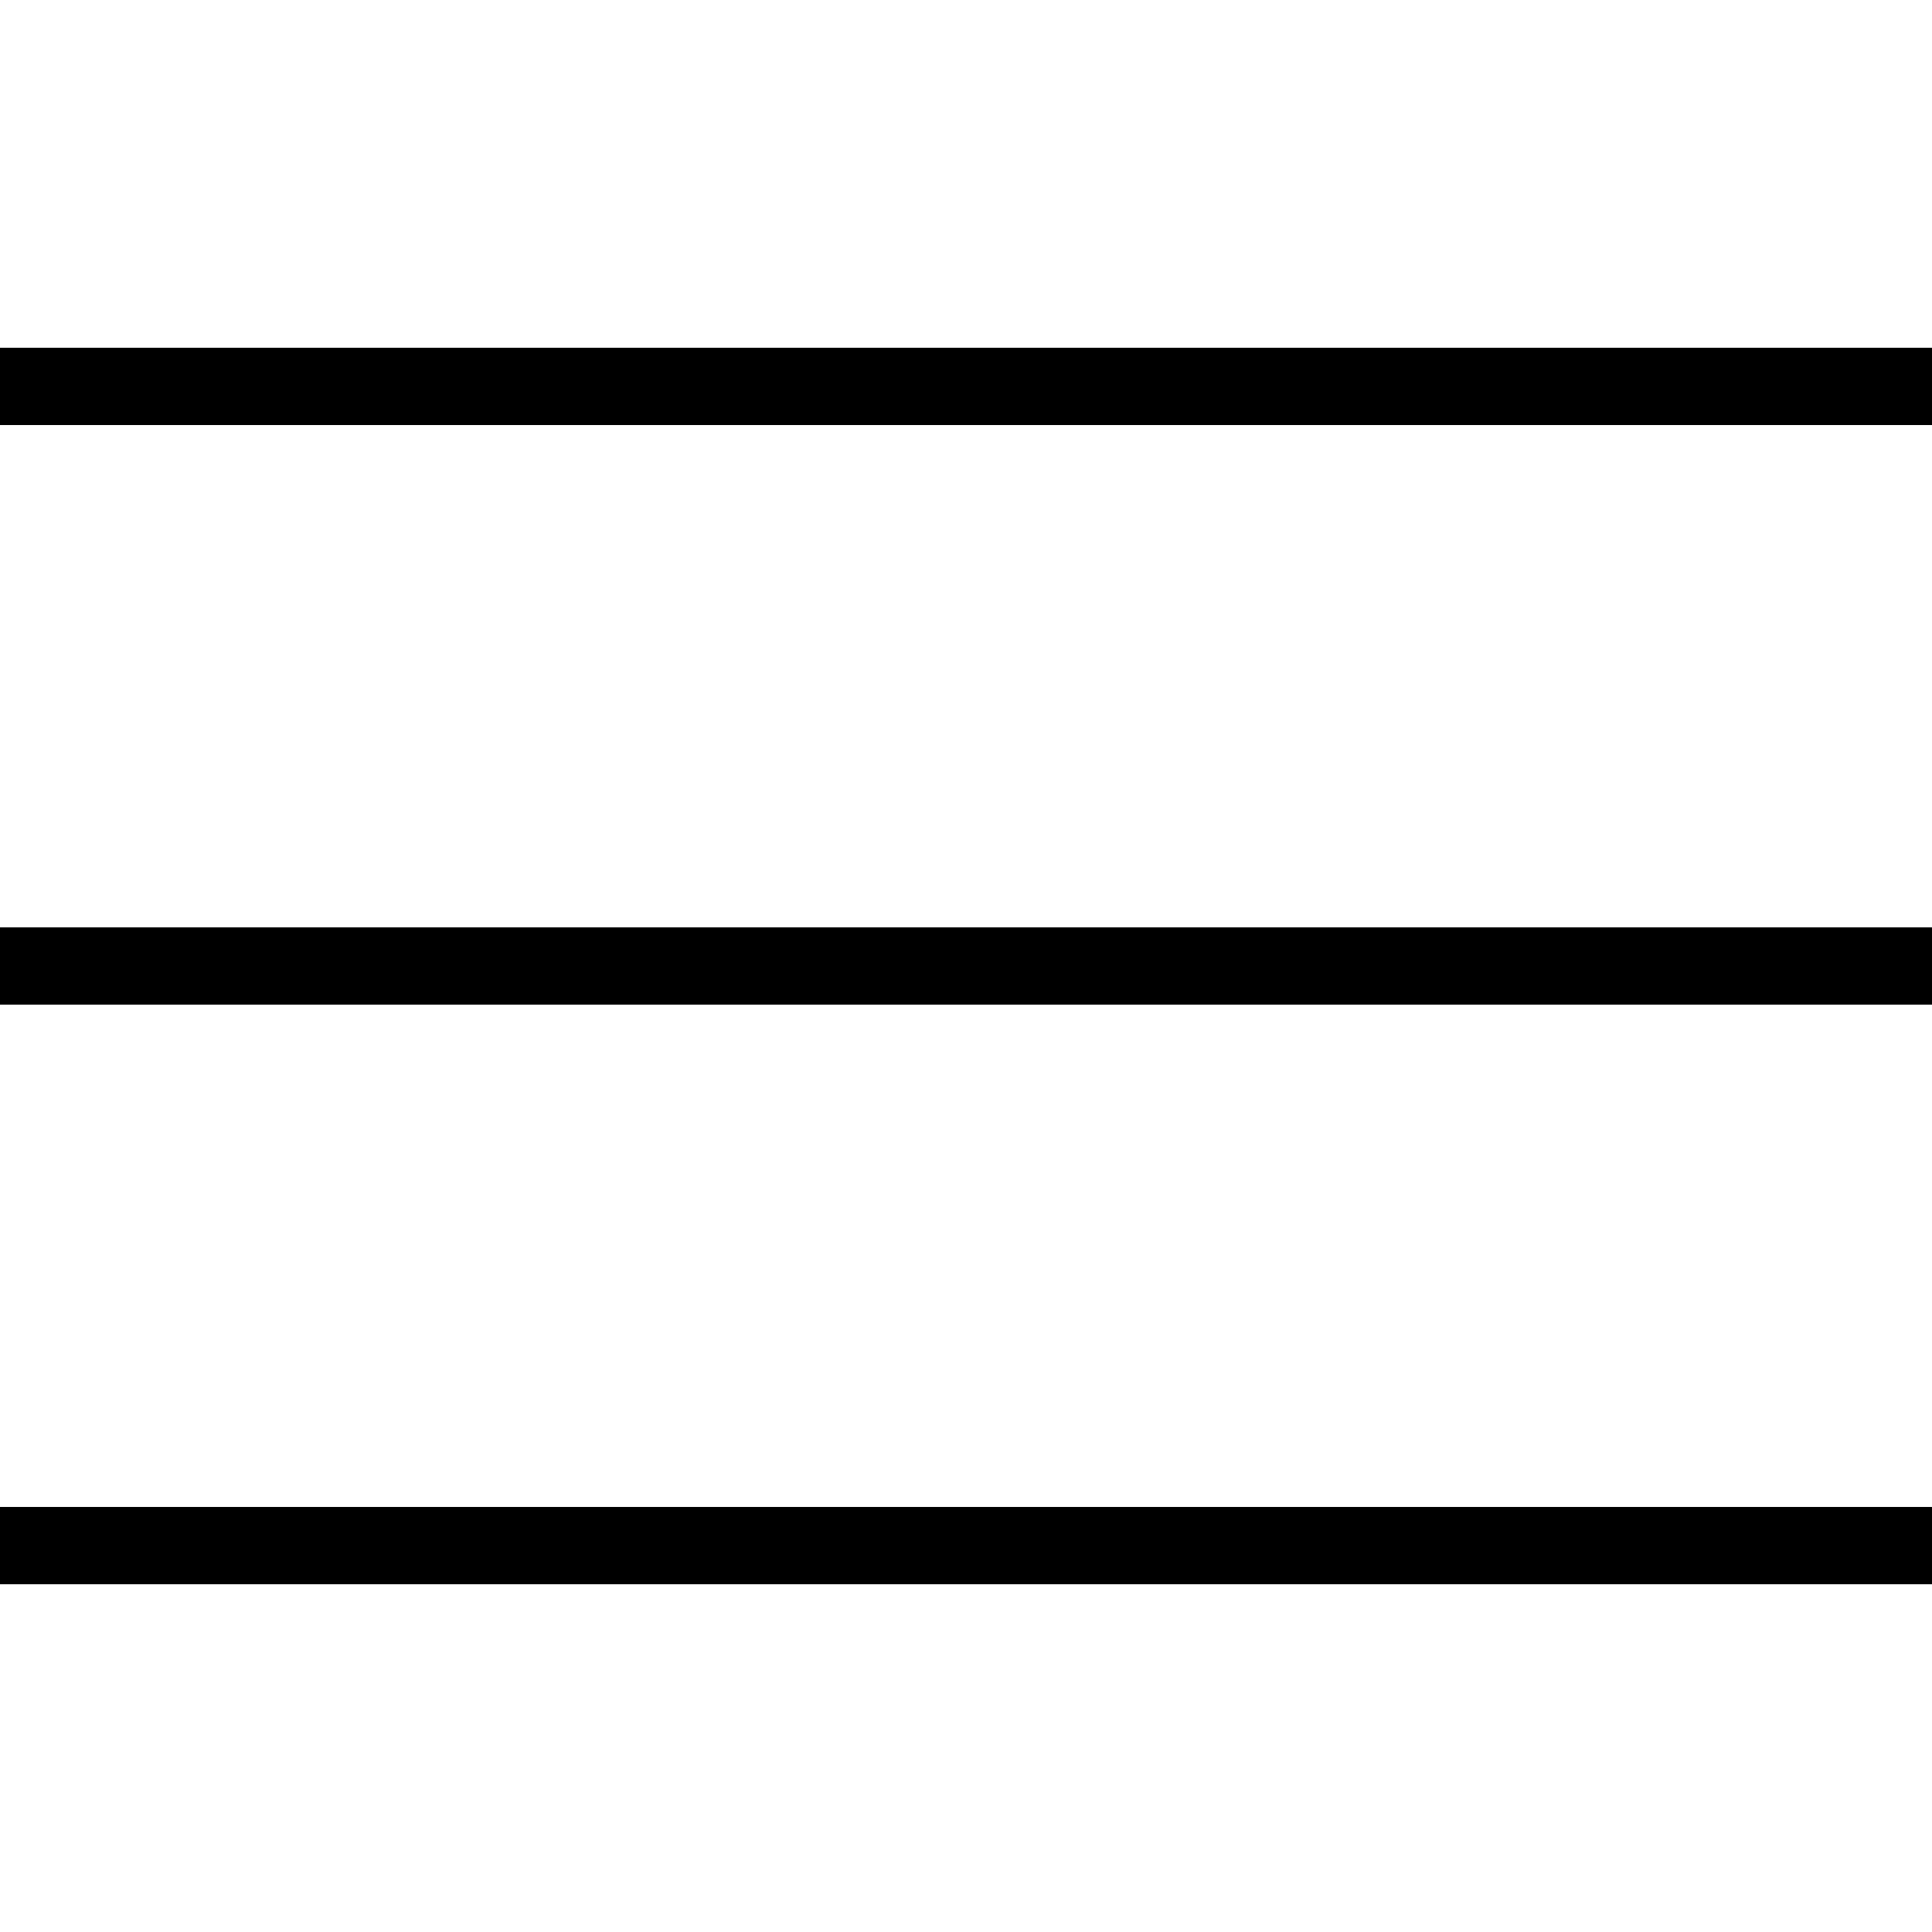
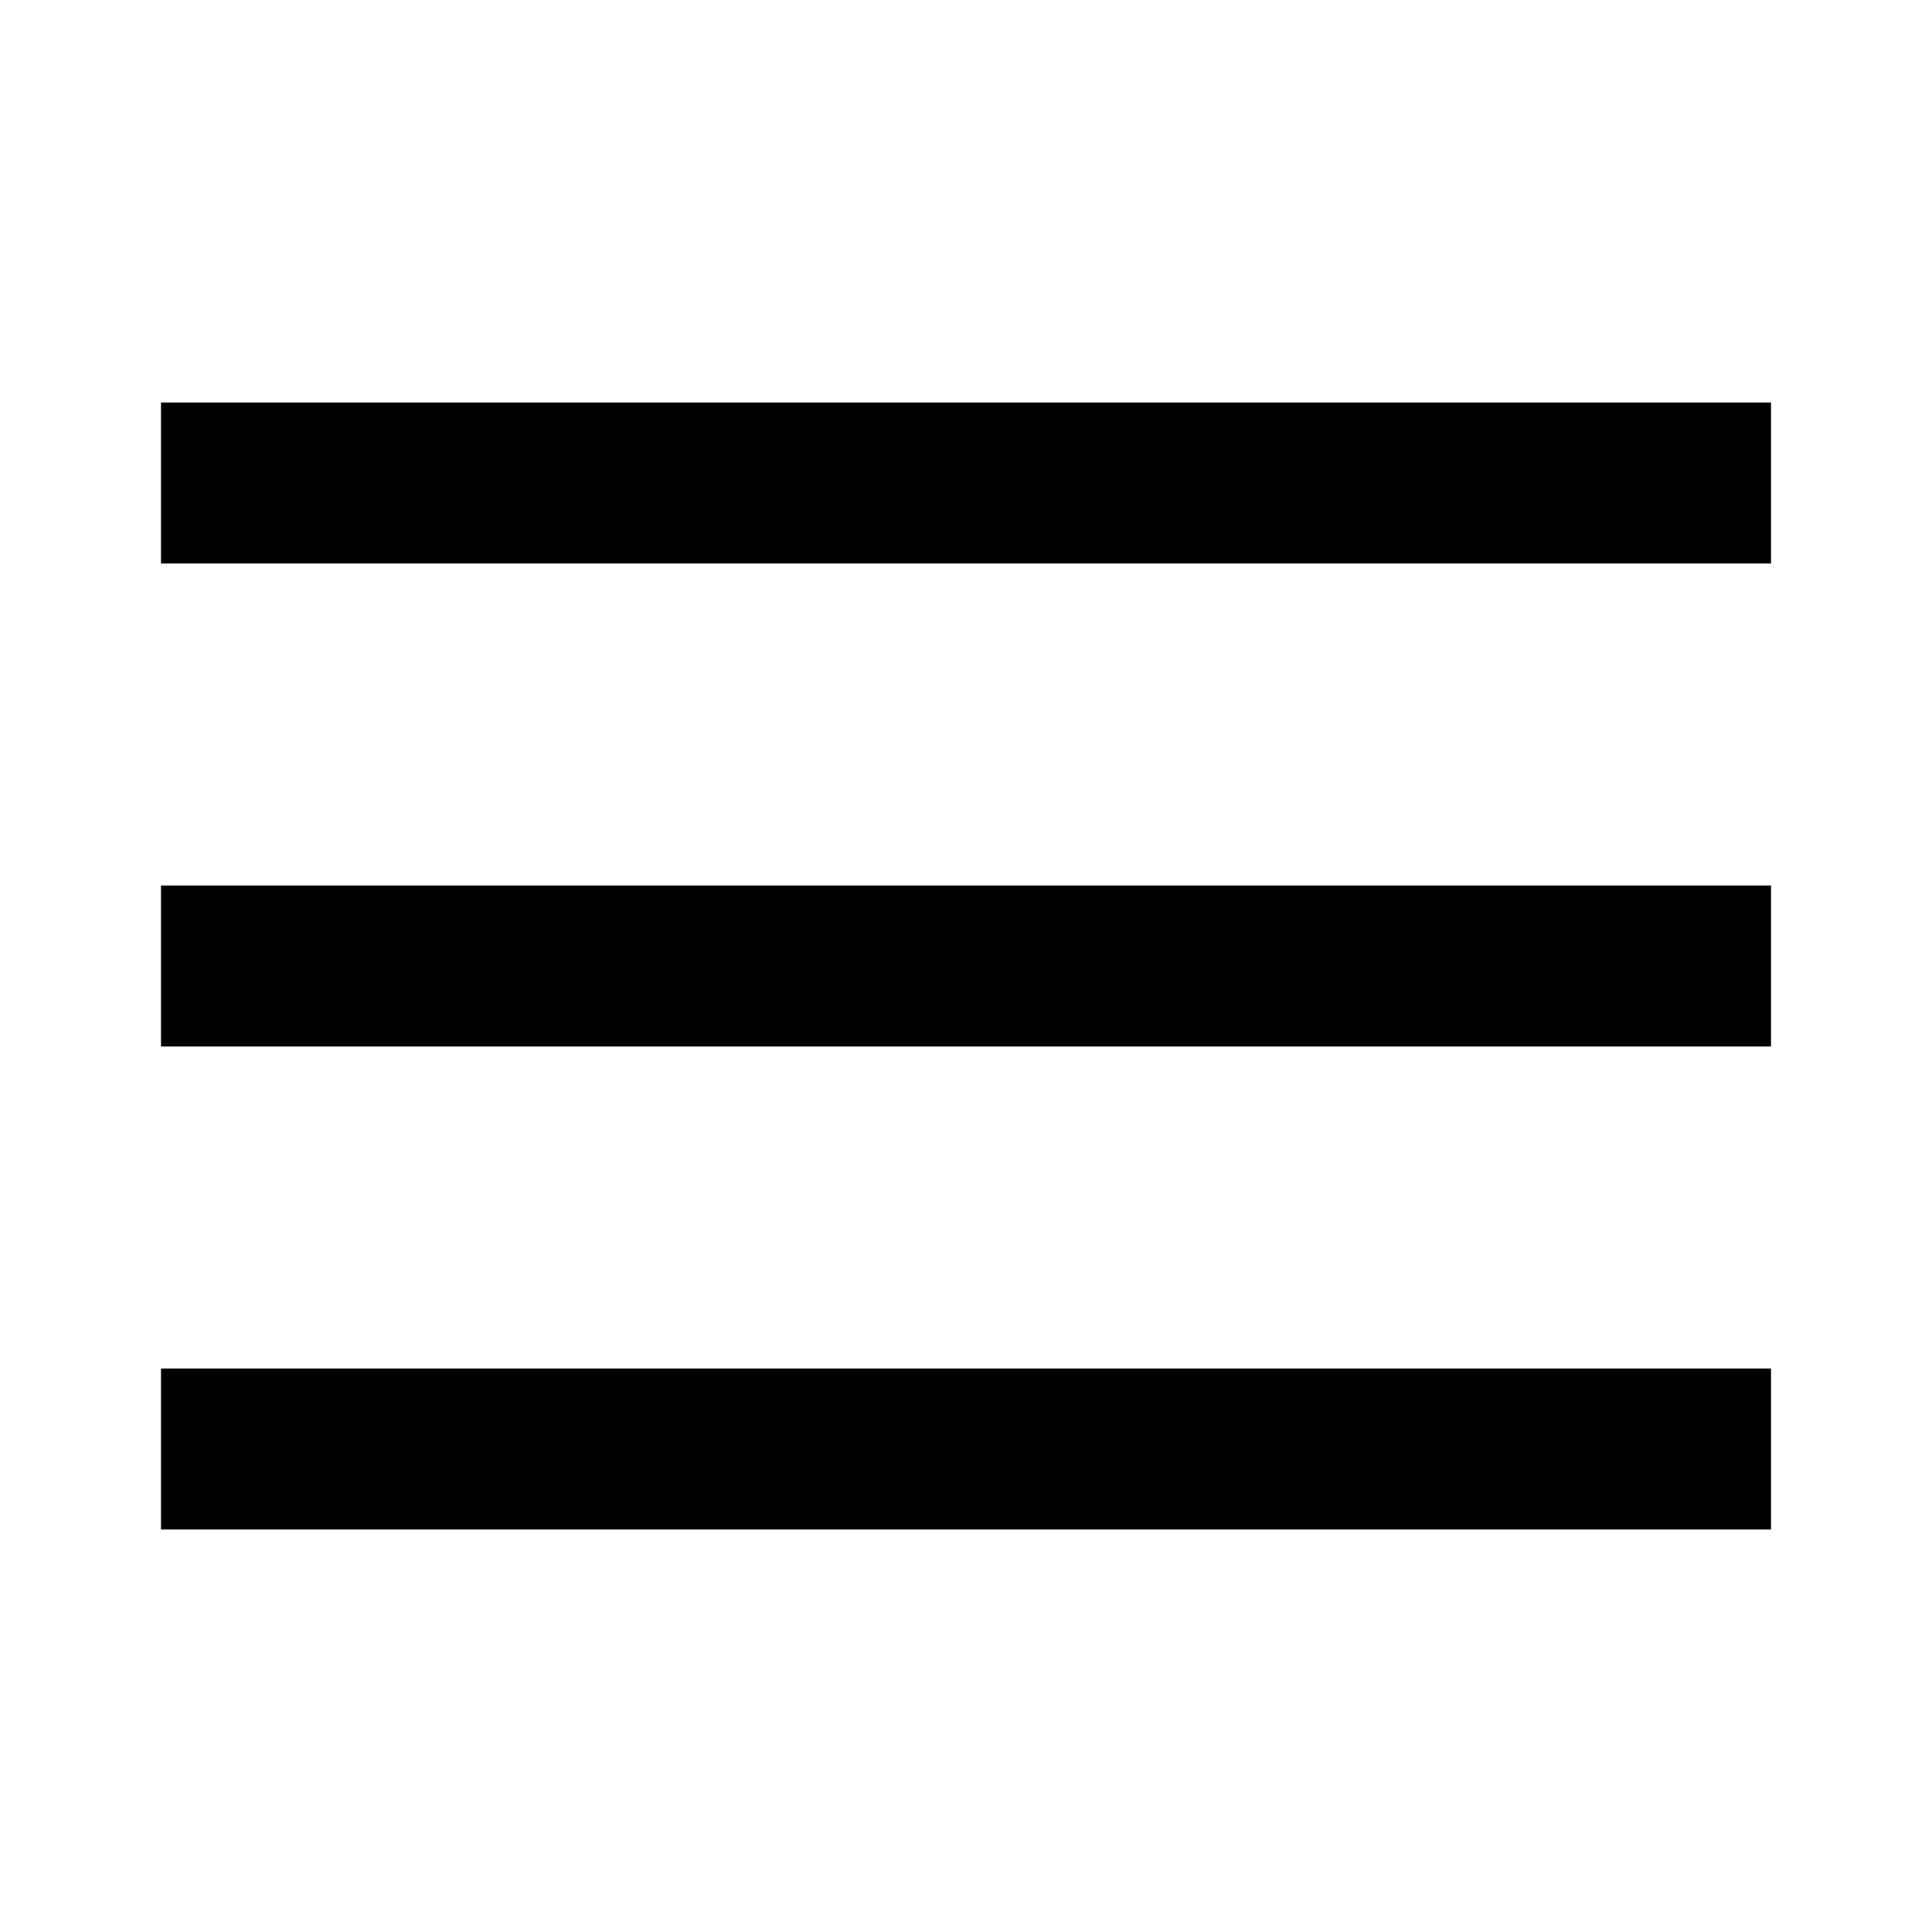
- <svg xmlns="http://www.w3.org/2000/svg" fill="#000000" viewBox="0 0 50 50" width="50px" height="50px">
-   <path d="M 0 9 L 0 11 L 50 11 L 50 9 Z M 0 24 L 0 26 L 50 26 L 50 24 Z M 0 39 L 0 41 L 50 41 L 50 39 Z" />
+ <svg xmlns="http://www.w3.org/2000/svg" fill="#000000" viewBox="0 0 24 24" width="24px" height="24px">
+   <path d="M 2 5 L 2 7 L 22 7 L 22 5 L 2 5 z M 2 11 L 2 13 L 22 13 L 22 11 L 2 11 z M 2 17 L 2 19 L 22 19 L 22 17 L 2 17 z" />
</svg>
